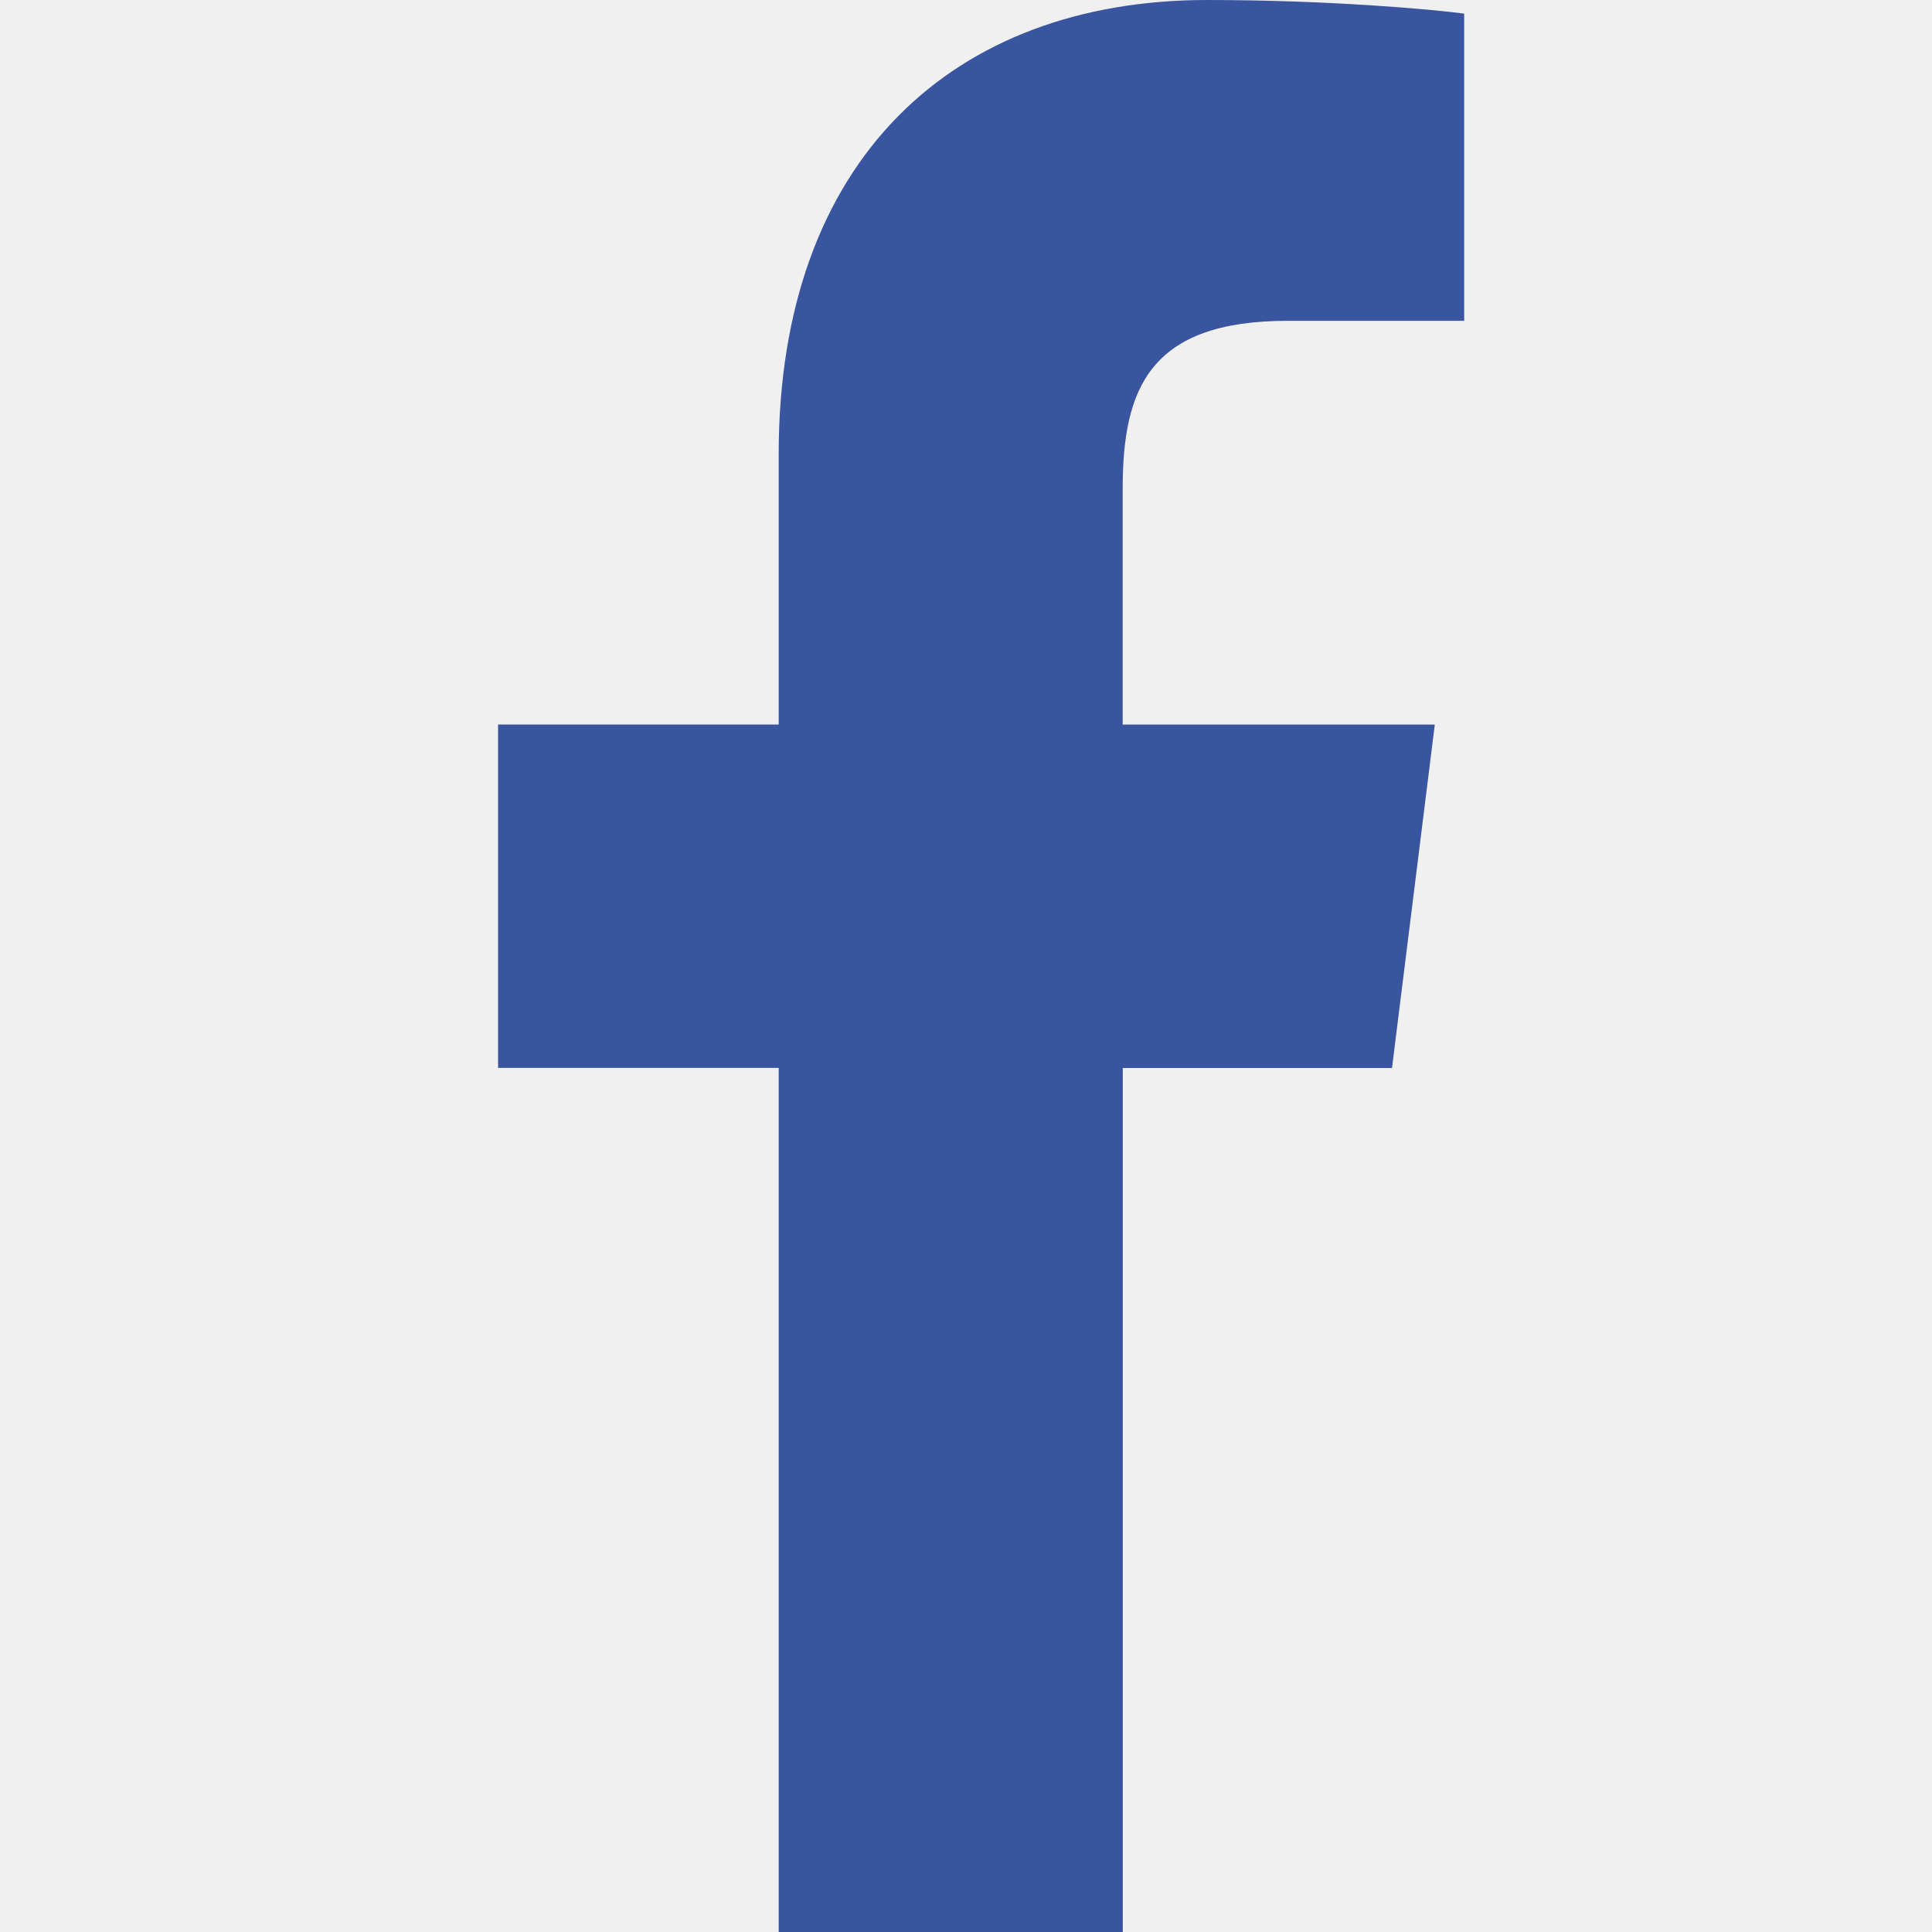
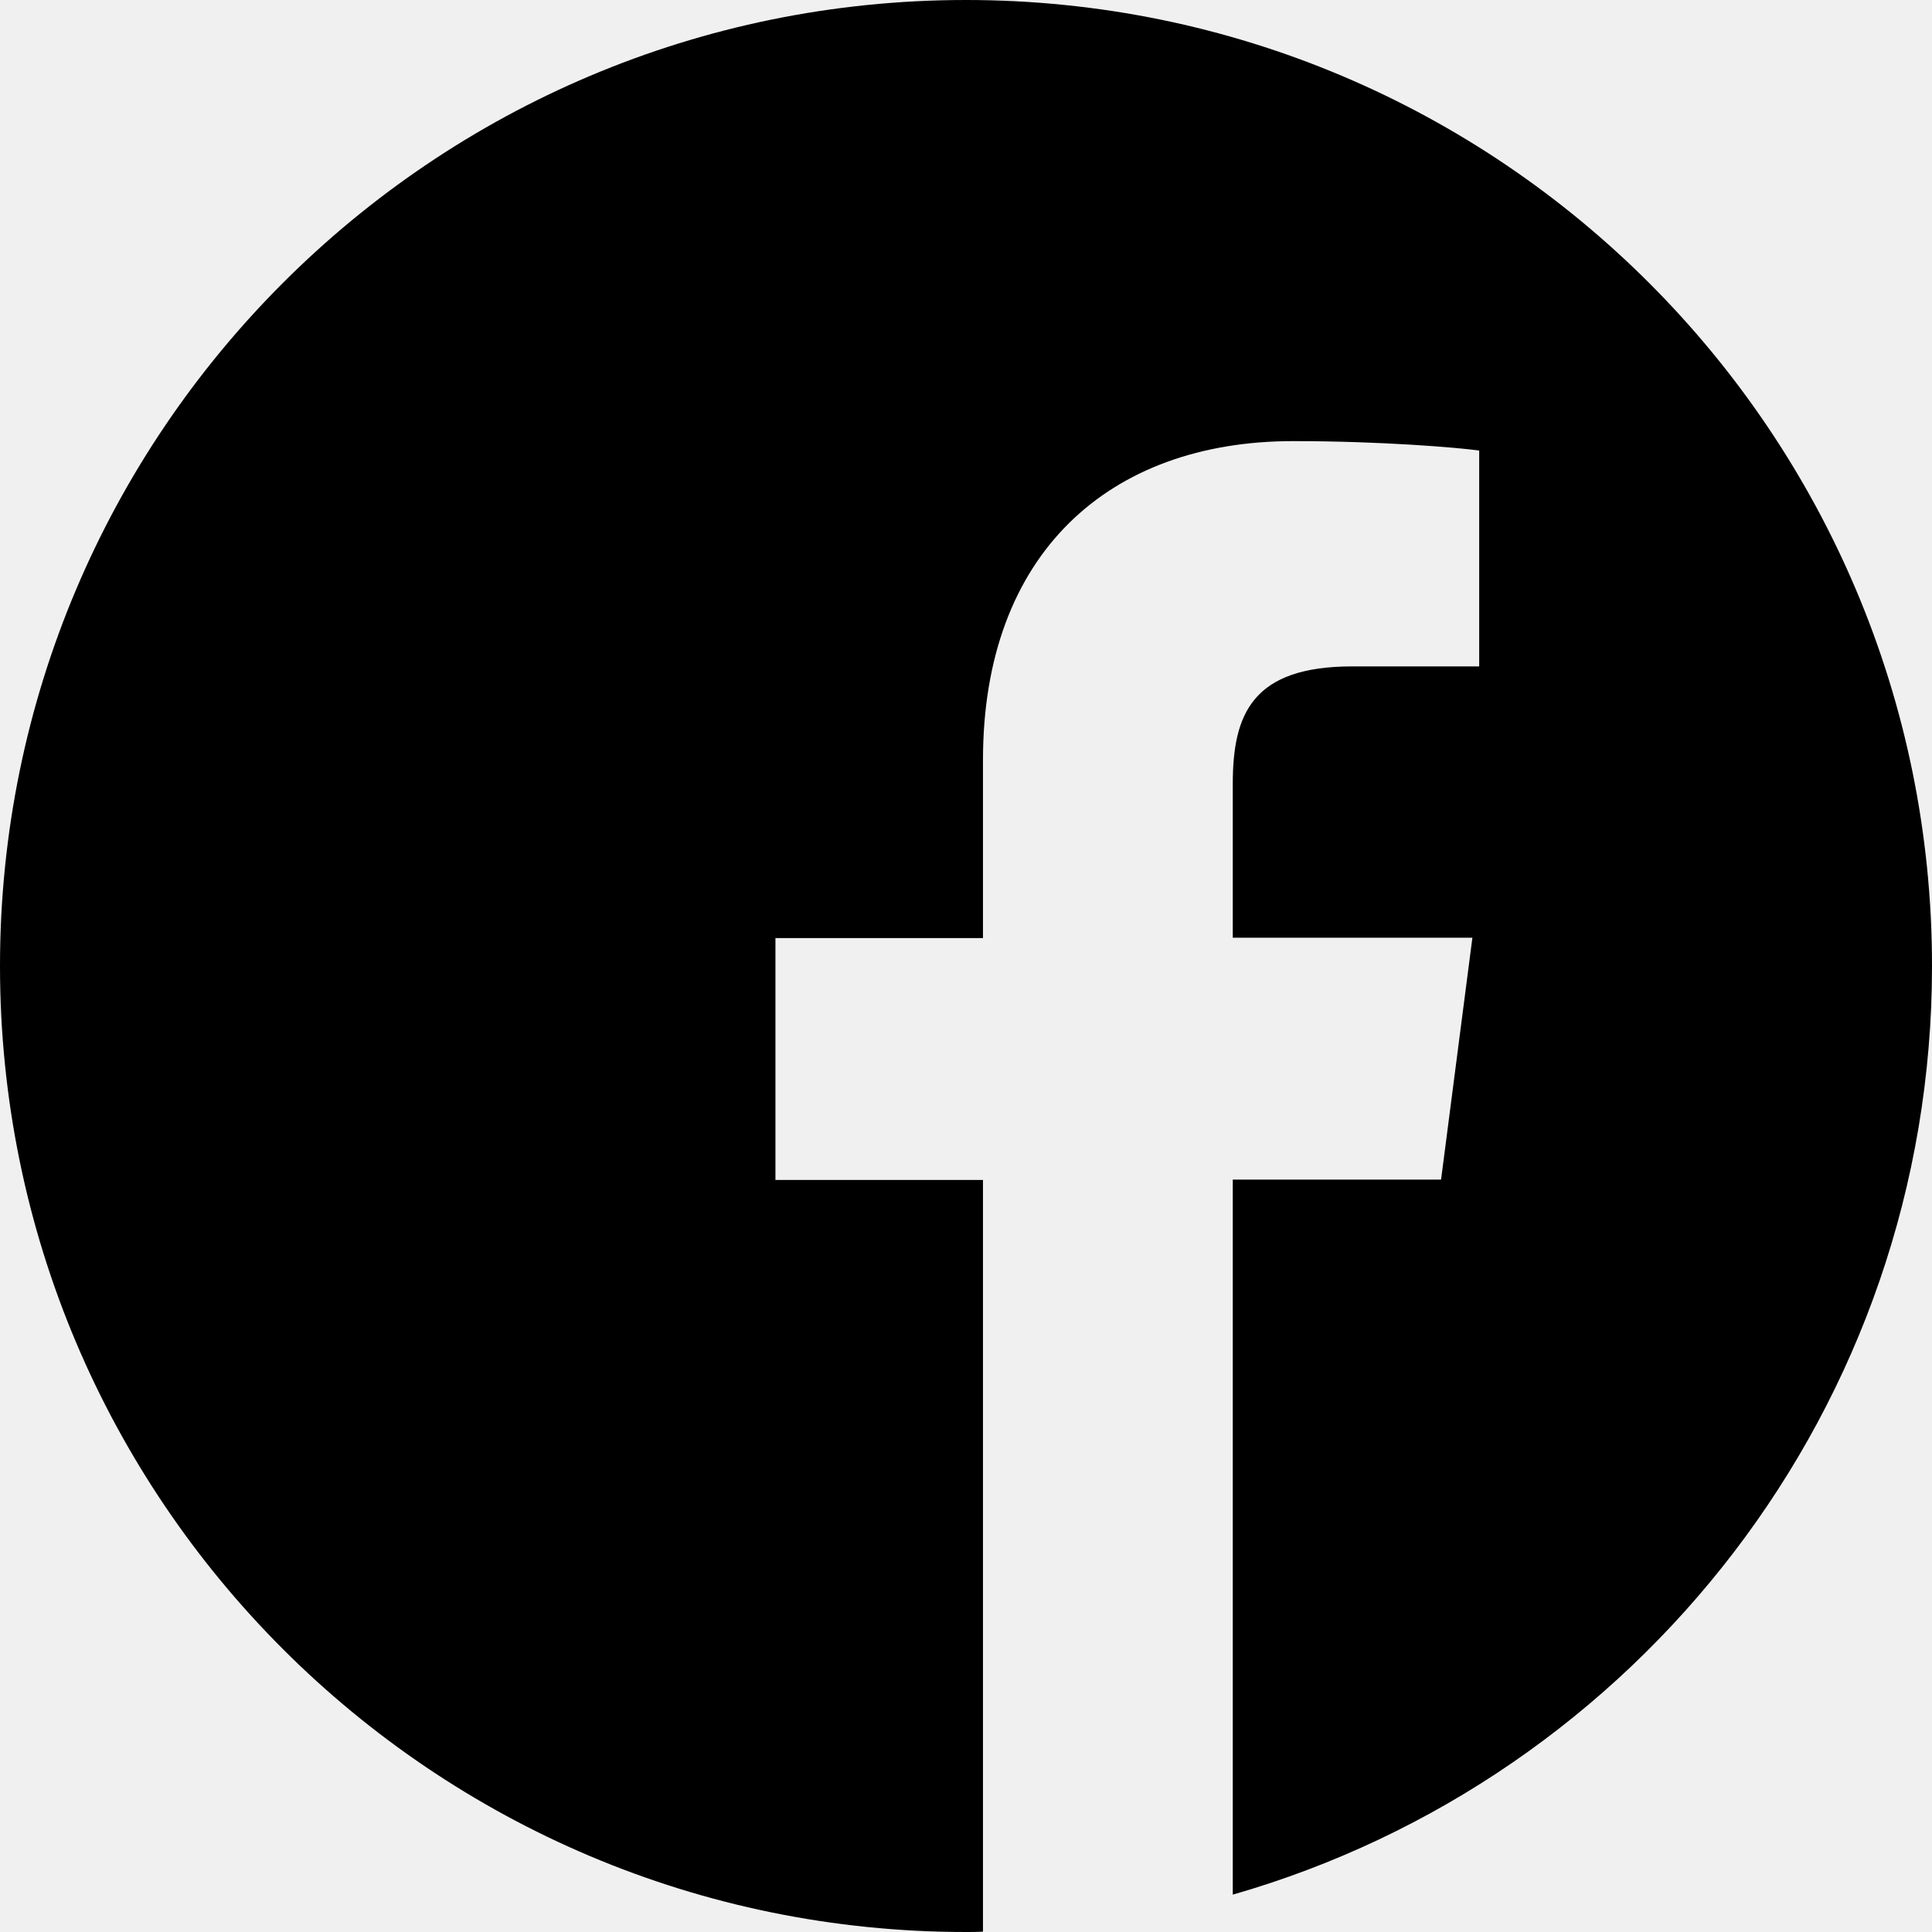
- <svg xmlns="http://www.w3.org/2000/svg" width="20" height="20" viewBox="0 0 20 20" fill="none">
-   <g clip-path="url(#clip0)">
-     <path d="M13.331 3.321H15.157V0.141C14.842 0.098 13.759 0 12.497 0C9.865 0 8.061 1.656 8.061 4.699V7.5H5.156V11.055H8.061V20H11.623V11.056H14.41L14.853 7.501H11.622V5.052C11.623 4.024 11.9 3.321 13.331 3.321Z" fill="#3A559F" />
+ <svg xmlns="http://www.w3.org/2000/svg" version="1.1" width="512" height="512" x="0" y="0" viewBox="0 0 512 512" style="enable-background:new 0 0 512 512" xml:space="preserve" class="">
+   <g>
+     <path d="m512 256c0-141.4-114.6-256-256-256s-256 114.6-256 256 114.6 256 256 256c1.5 0 3 0 4.5-.1v-199.2h-55v-64.1h55v-47.2c0-54.7 33.4-84.5 82.2-84.5 23.4 0 43.5 1.7 49.3 2.5v57.2h-33.6c-26.5 0-31.7 12.6-31.7 31.1v40.8h63.5l-8.3 64.1h-55.2v189.5c107-30.7 185.3-129.2 185.3-246.1z" />
  </g>
-   <defs>
-     <clipPath id="clip0">
-       <rect width="20" height="20" fill="white" />
-     </clipPath>
-   </defs>
</svg>
